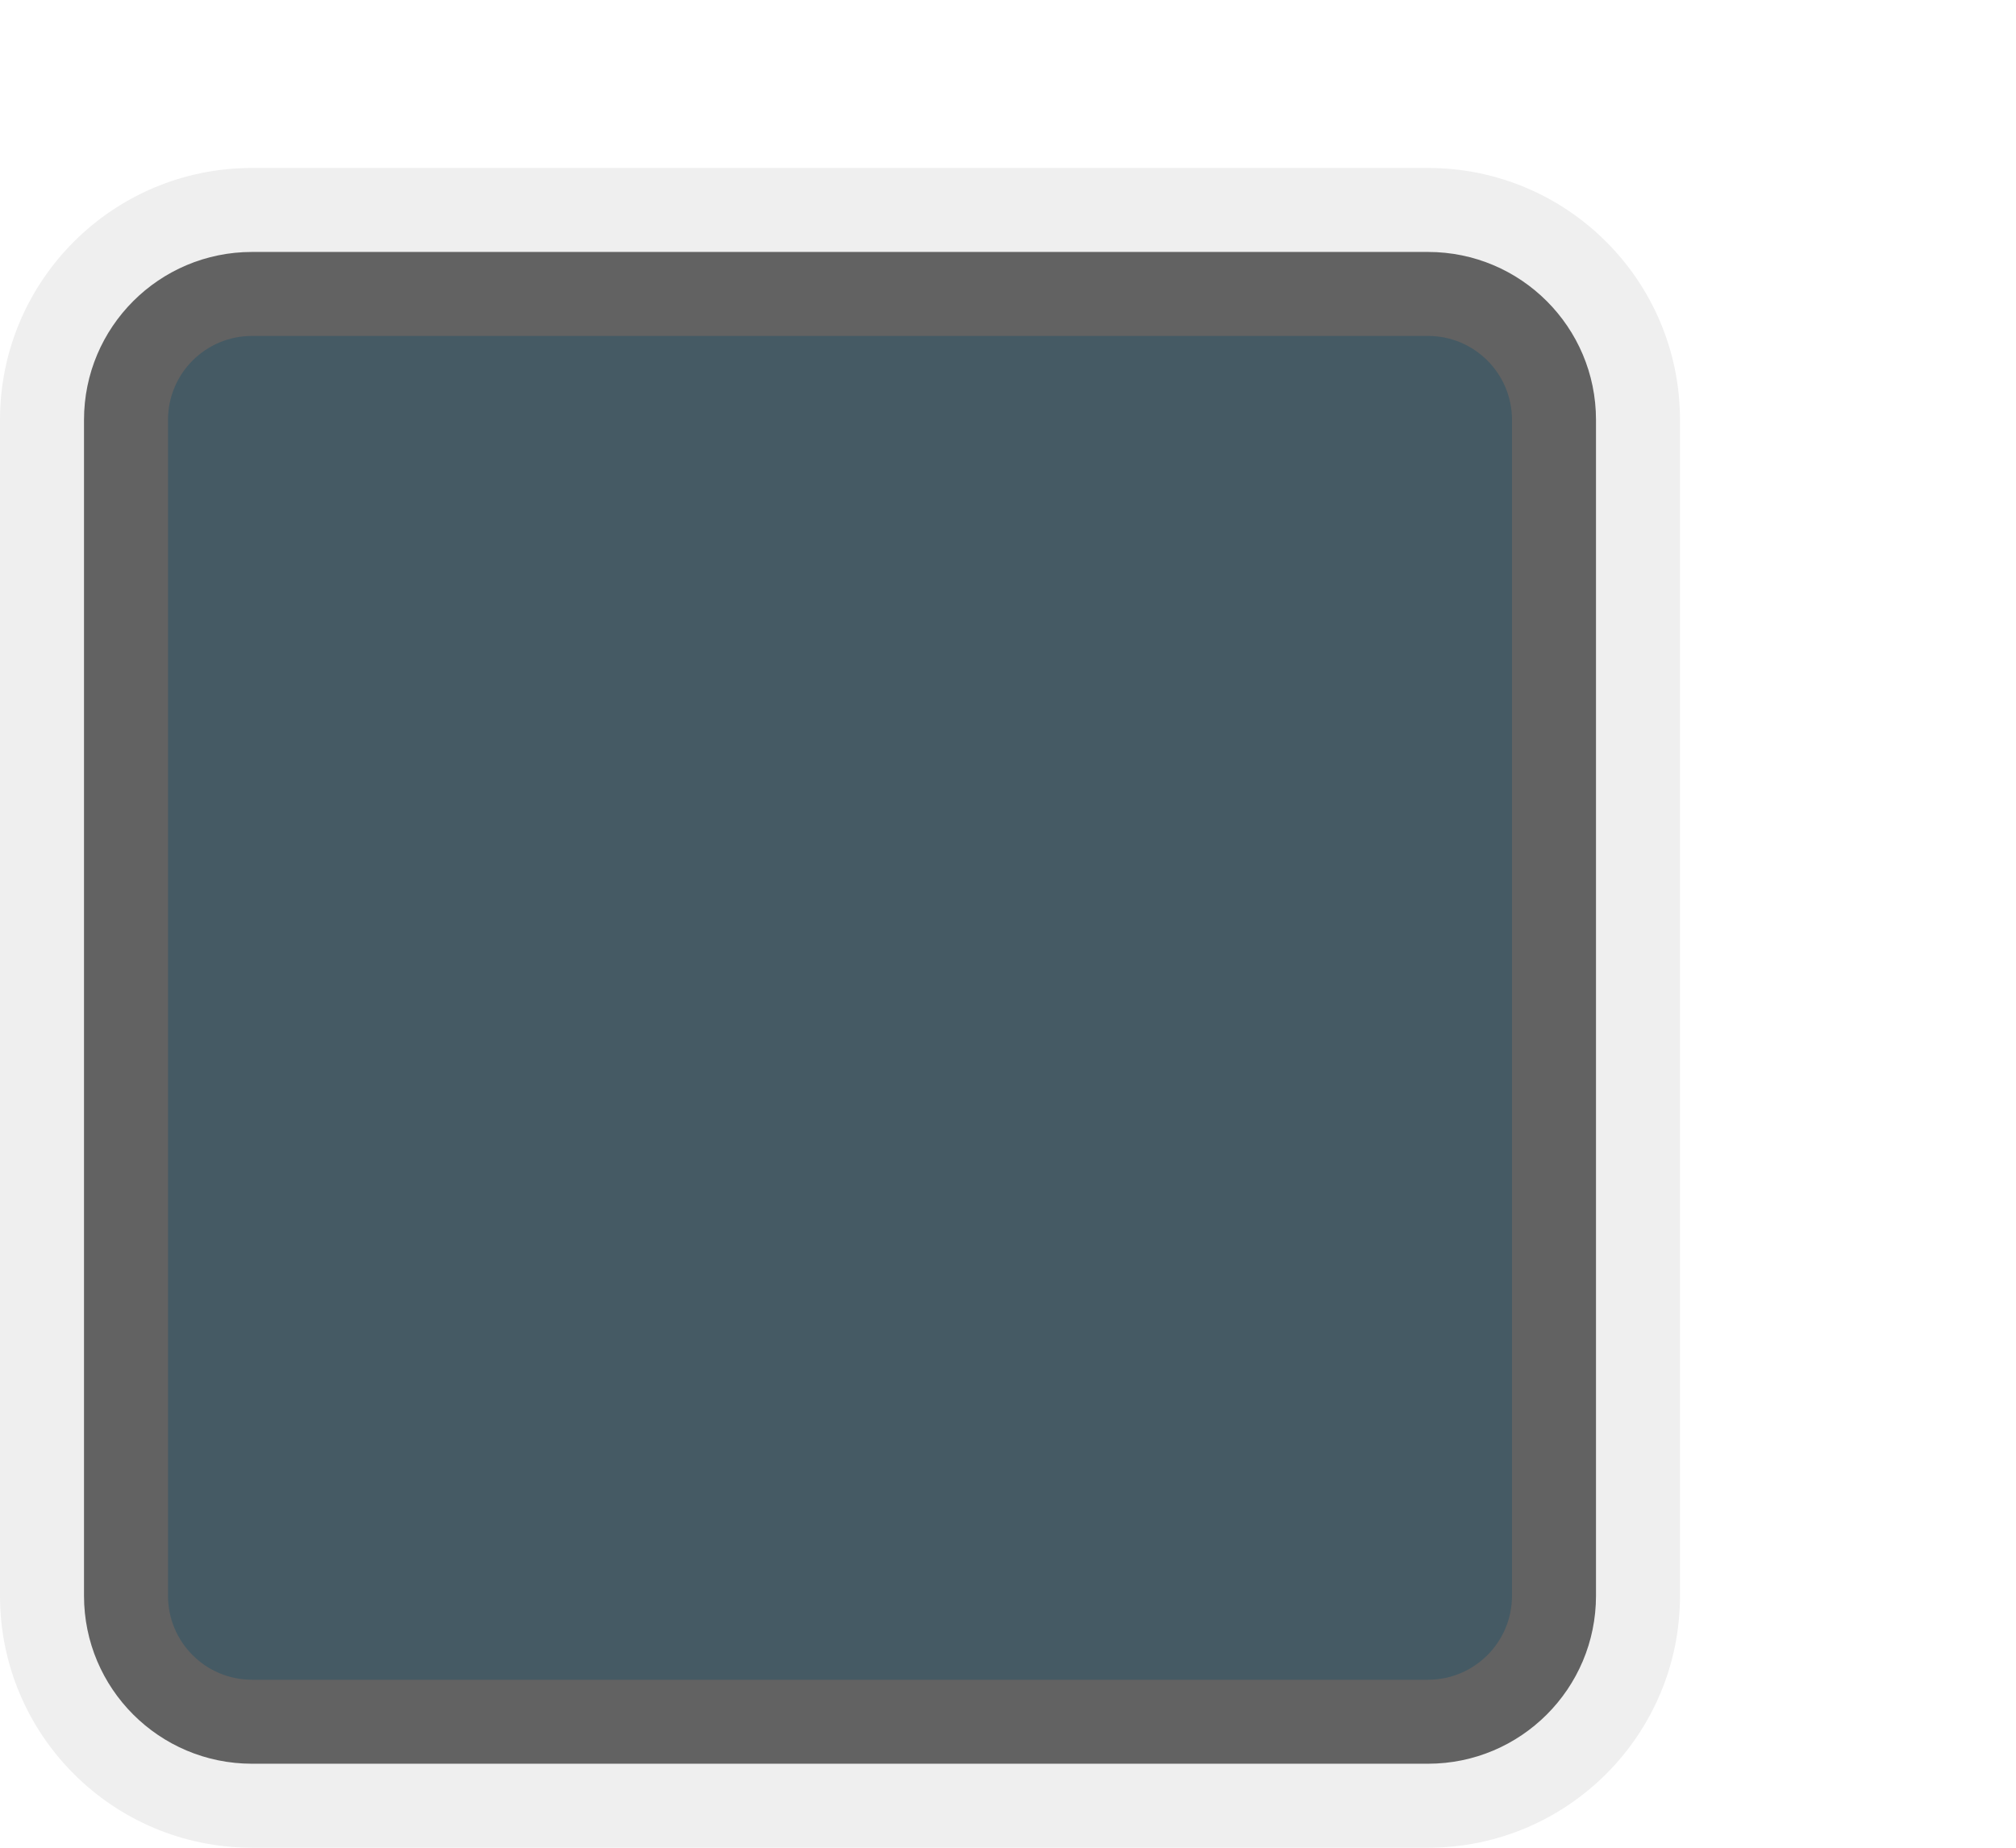
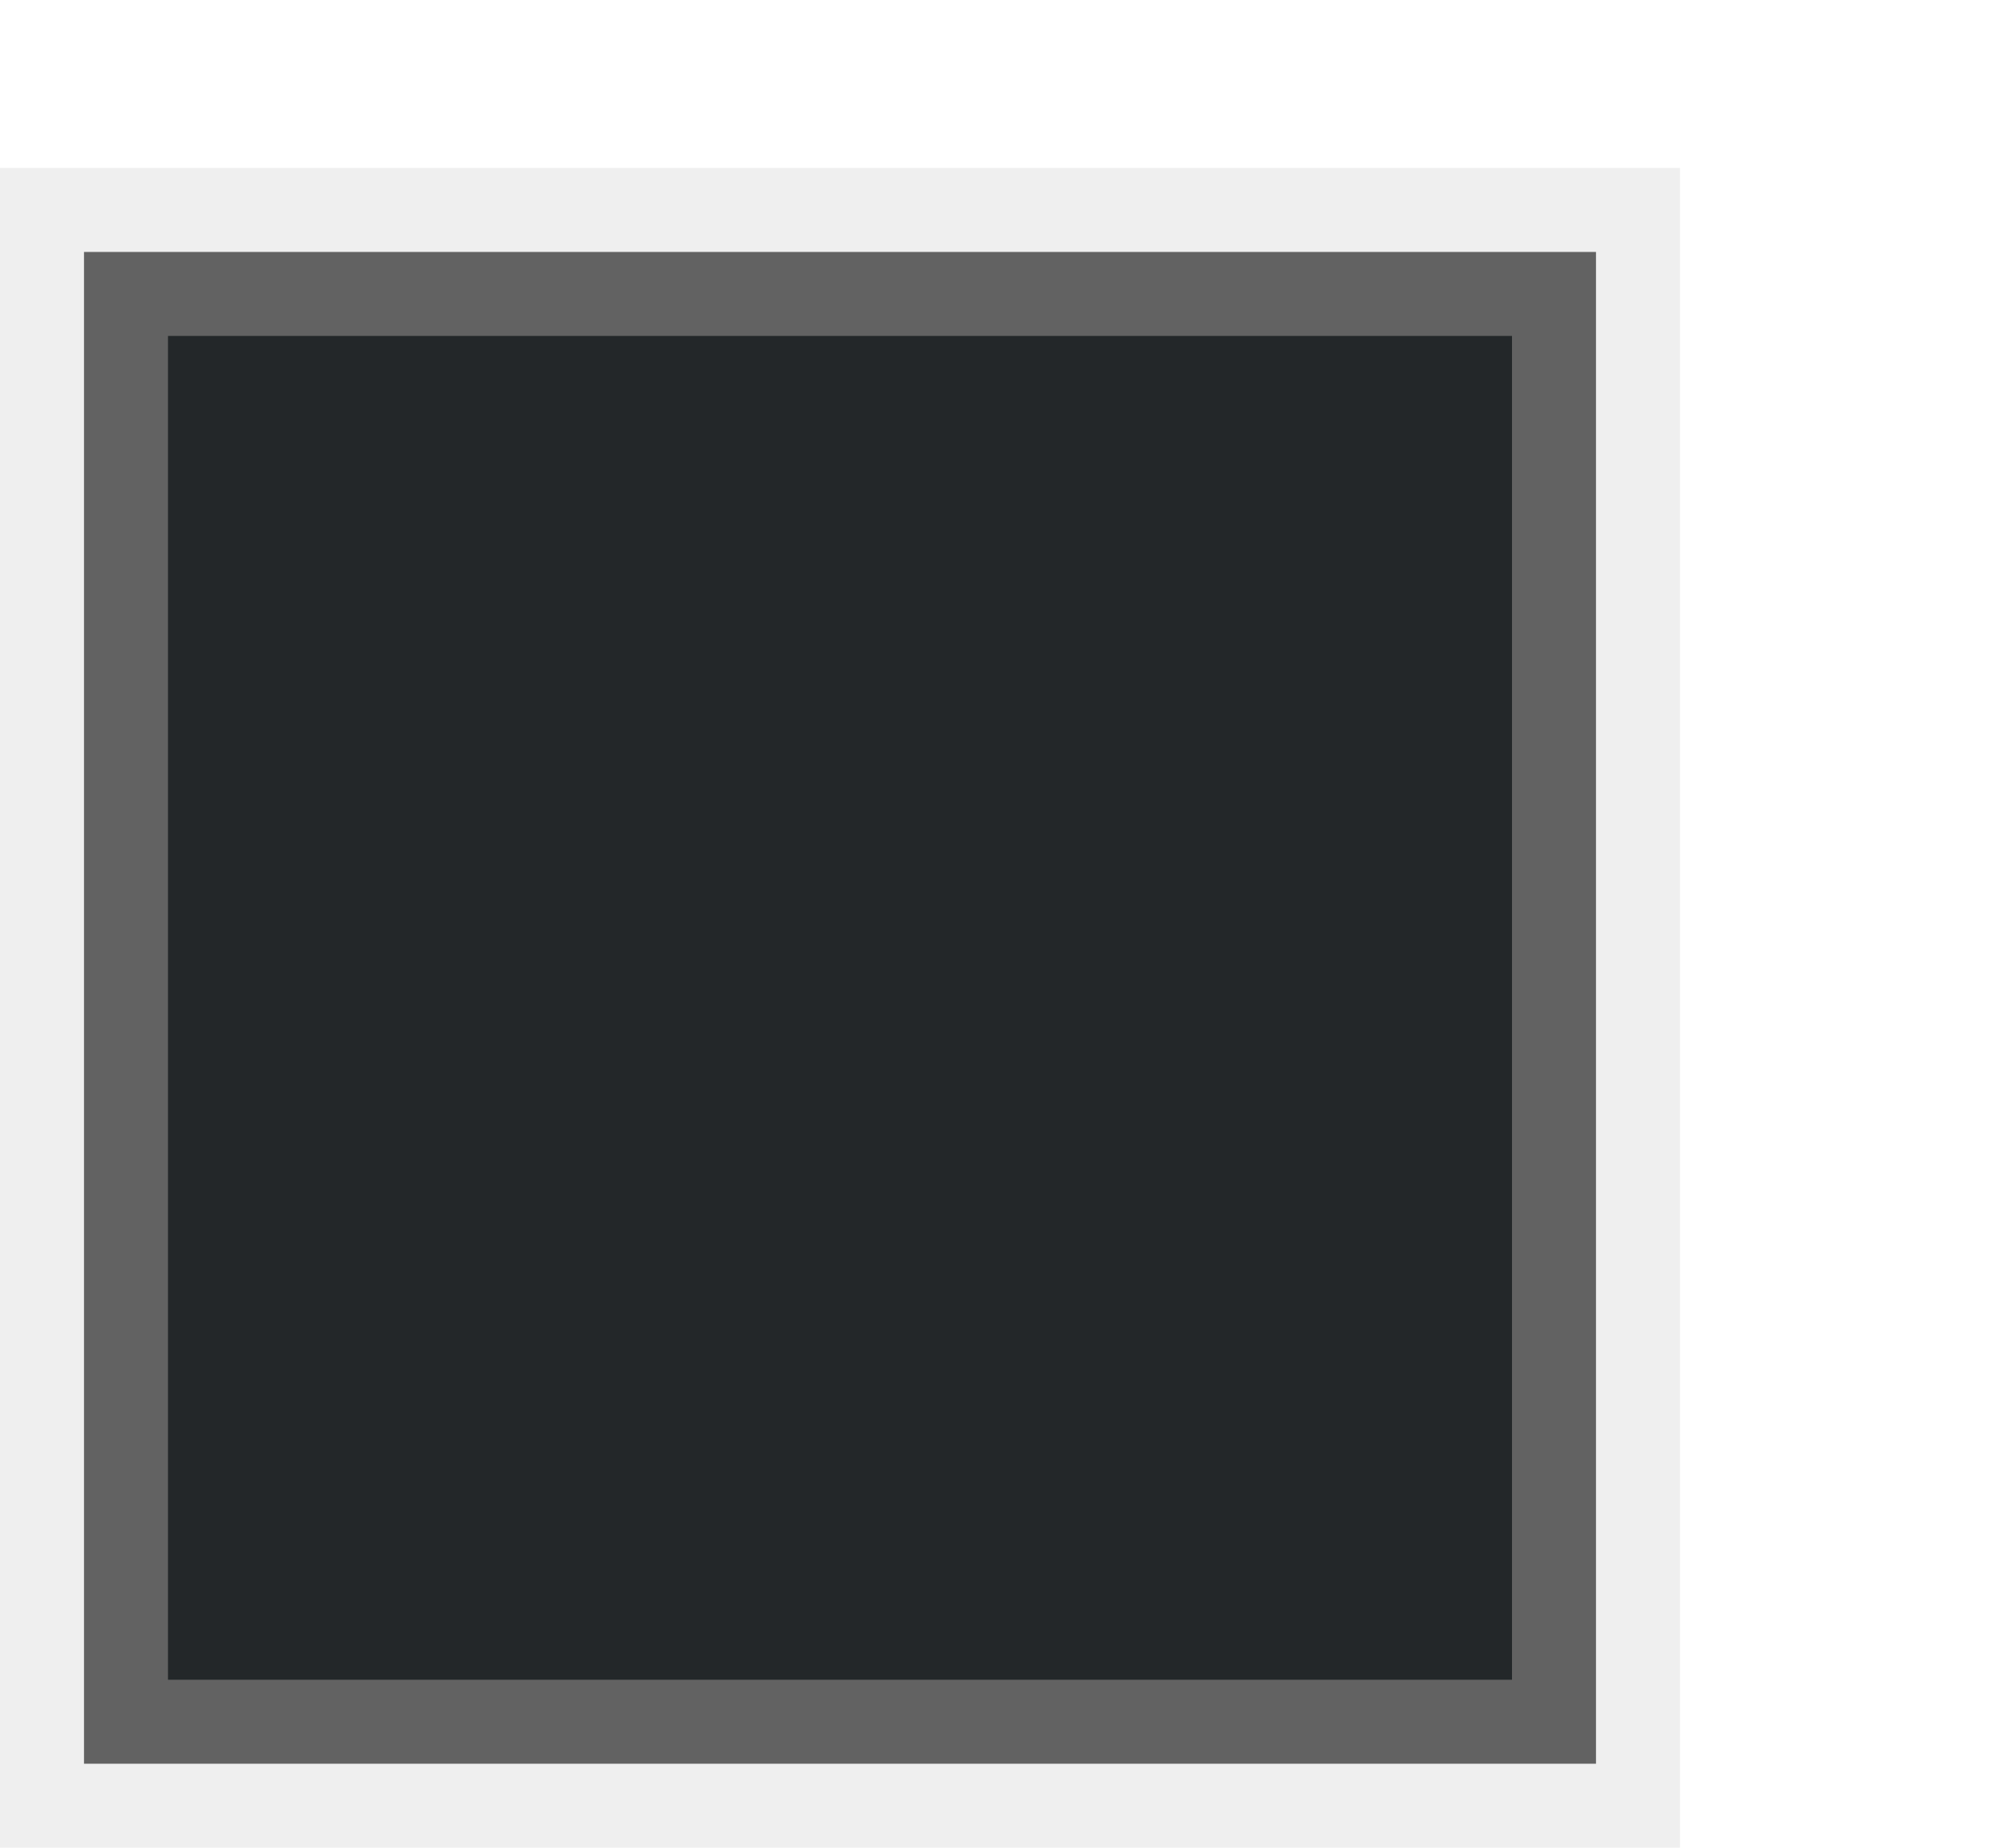
<svg xmlns="http://www.w3.org/2000/svg" xmlns:xlink="http://www.w3.org/1999/xlink" width="24" height="22" id="svg3199" version="1.1">
  <defs id="defs3201">
    <linearGradient id="linearGradient10013-4-63-6">
      <stop style="stop-color:#333333;stop-opacity:1;" offset="0" id="stop10015-2-76-1" />
      <stop style="stop-color:#292929;stop-opacity:1" offset="1" id="stop10017-46-15-8" />
    </linearGradient>
    <linearGradient id="linearGradient10597-5">
      <stop style="stop-color:#16191a;stop-opacity:1;" offset="0" id="stop10599-2" />
      <stop style="stop-color:#2b3133;stop-opacity:1" offset="1" id="stop10601-5" />
    </linearGradient>
    <linearGradient y2="-322.164" x2="921.225" y1="-330.051" x1="921.328" gradientTransform="matrix(1.591837,0,0,0.8571429,-1456.546,275.4519)" gradientUnits="userSpaceOnUse" id="linearGradient15374" xlink:href="#linearGradient10013-4-63-6" />
    <linearGradient gradientTransform="translate(-1199.985,216.3805)" y2="-227.08" x2="1203.918" y1="-217.567" x1="1203.918" gradientUnits="userSpaceOnUse" id="linearGradient15376" xlink:href="#linearGradient10597-5" />
    <linearGradient id="linearGradient5581-5-2-4-6-8-7-35-8">
      <stop id="stop5583-0-92-8-0-7-6-5-1" offset="0" style="stop-color:#454c4c;stop-opacity:1;" />
      <stop style="stop-color:#393f3f;stop-opacity:1;" offset="0.4" id="stop5585-4-7-2-7-9-9-92-0" />
      <stop id="stop5587-6-7-2-0-3-1-21-5" offset="1" style="stop-color:#2d3232;stop-opacity:1;" />
    </linearGradient>
  </defs>
  <g id="layer1" transform="translate(-342.5,-521.3622)">
-     <g id="g4743">
-       <rect style="opacity:1;fill:#000000;fill-opacity:0.063;stroke:none;stroke-width:1;stroke-miterlimit:4;stroke-dasharray:none;stroke-dashoffset:0;stroke-opacity:1" id="rect5743" width="20" height="20" x="342.5" y="523.362" ry="3" />
-       <rect ry="2" y="524.362" x="343.5" height="18" width="18" id="rect5745" style="opacity:1;fill:#000000;fill-opacity:0.588;stroke:none;stroke-opacity:1" />
-       <rect style="opacity:1;fill:#455a64;fill-opacity:1;stroke:none;stroke-opacity:1" id="rect5747" width="16" height="16" x="344.5" y="525.362" ry="1" />
+     <g id="g843">
+       <rect style="opacity:1;fill:#000000;fill-opacity:0.063;stroke:none;stroke-width:1;stroke-miterlimit:4;stroke-dasharray:none;stroke-dashoffset:0;stroke-opacity:1" id="rect5743" width="20" height="20" x="342.5" y="523.362" ry="0" />
+       <rect ry="0" y="524.362" x="343.5" height="18" width="18" id="rect5745" style="opacity:1;fill:#000000;fill-opacity:0.588;stroke:none;stroke-opacity:1" />
+       <rect style="opacity:1;fill:#232729;fill-opacity:1;stroke:none;stroke-opacity:1" id="rect5747" width="16" height="16" x="344.5" y="525.362" ry="0" />
    </g>
  </g>
</svg>
